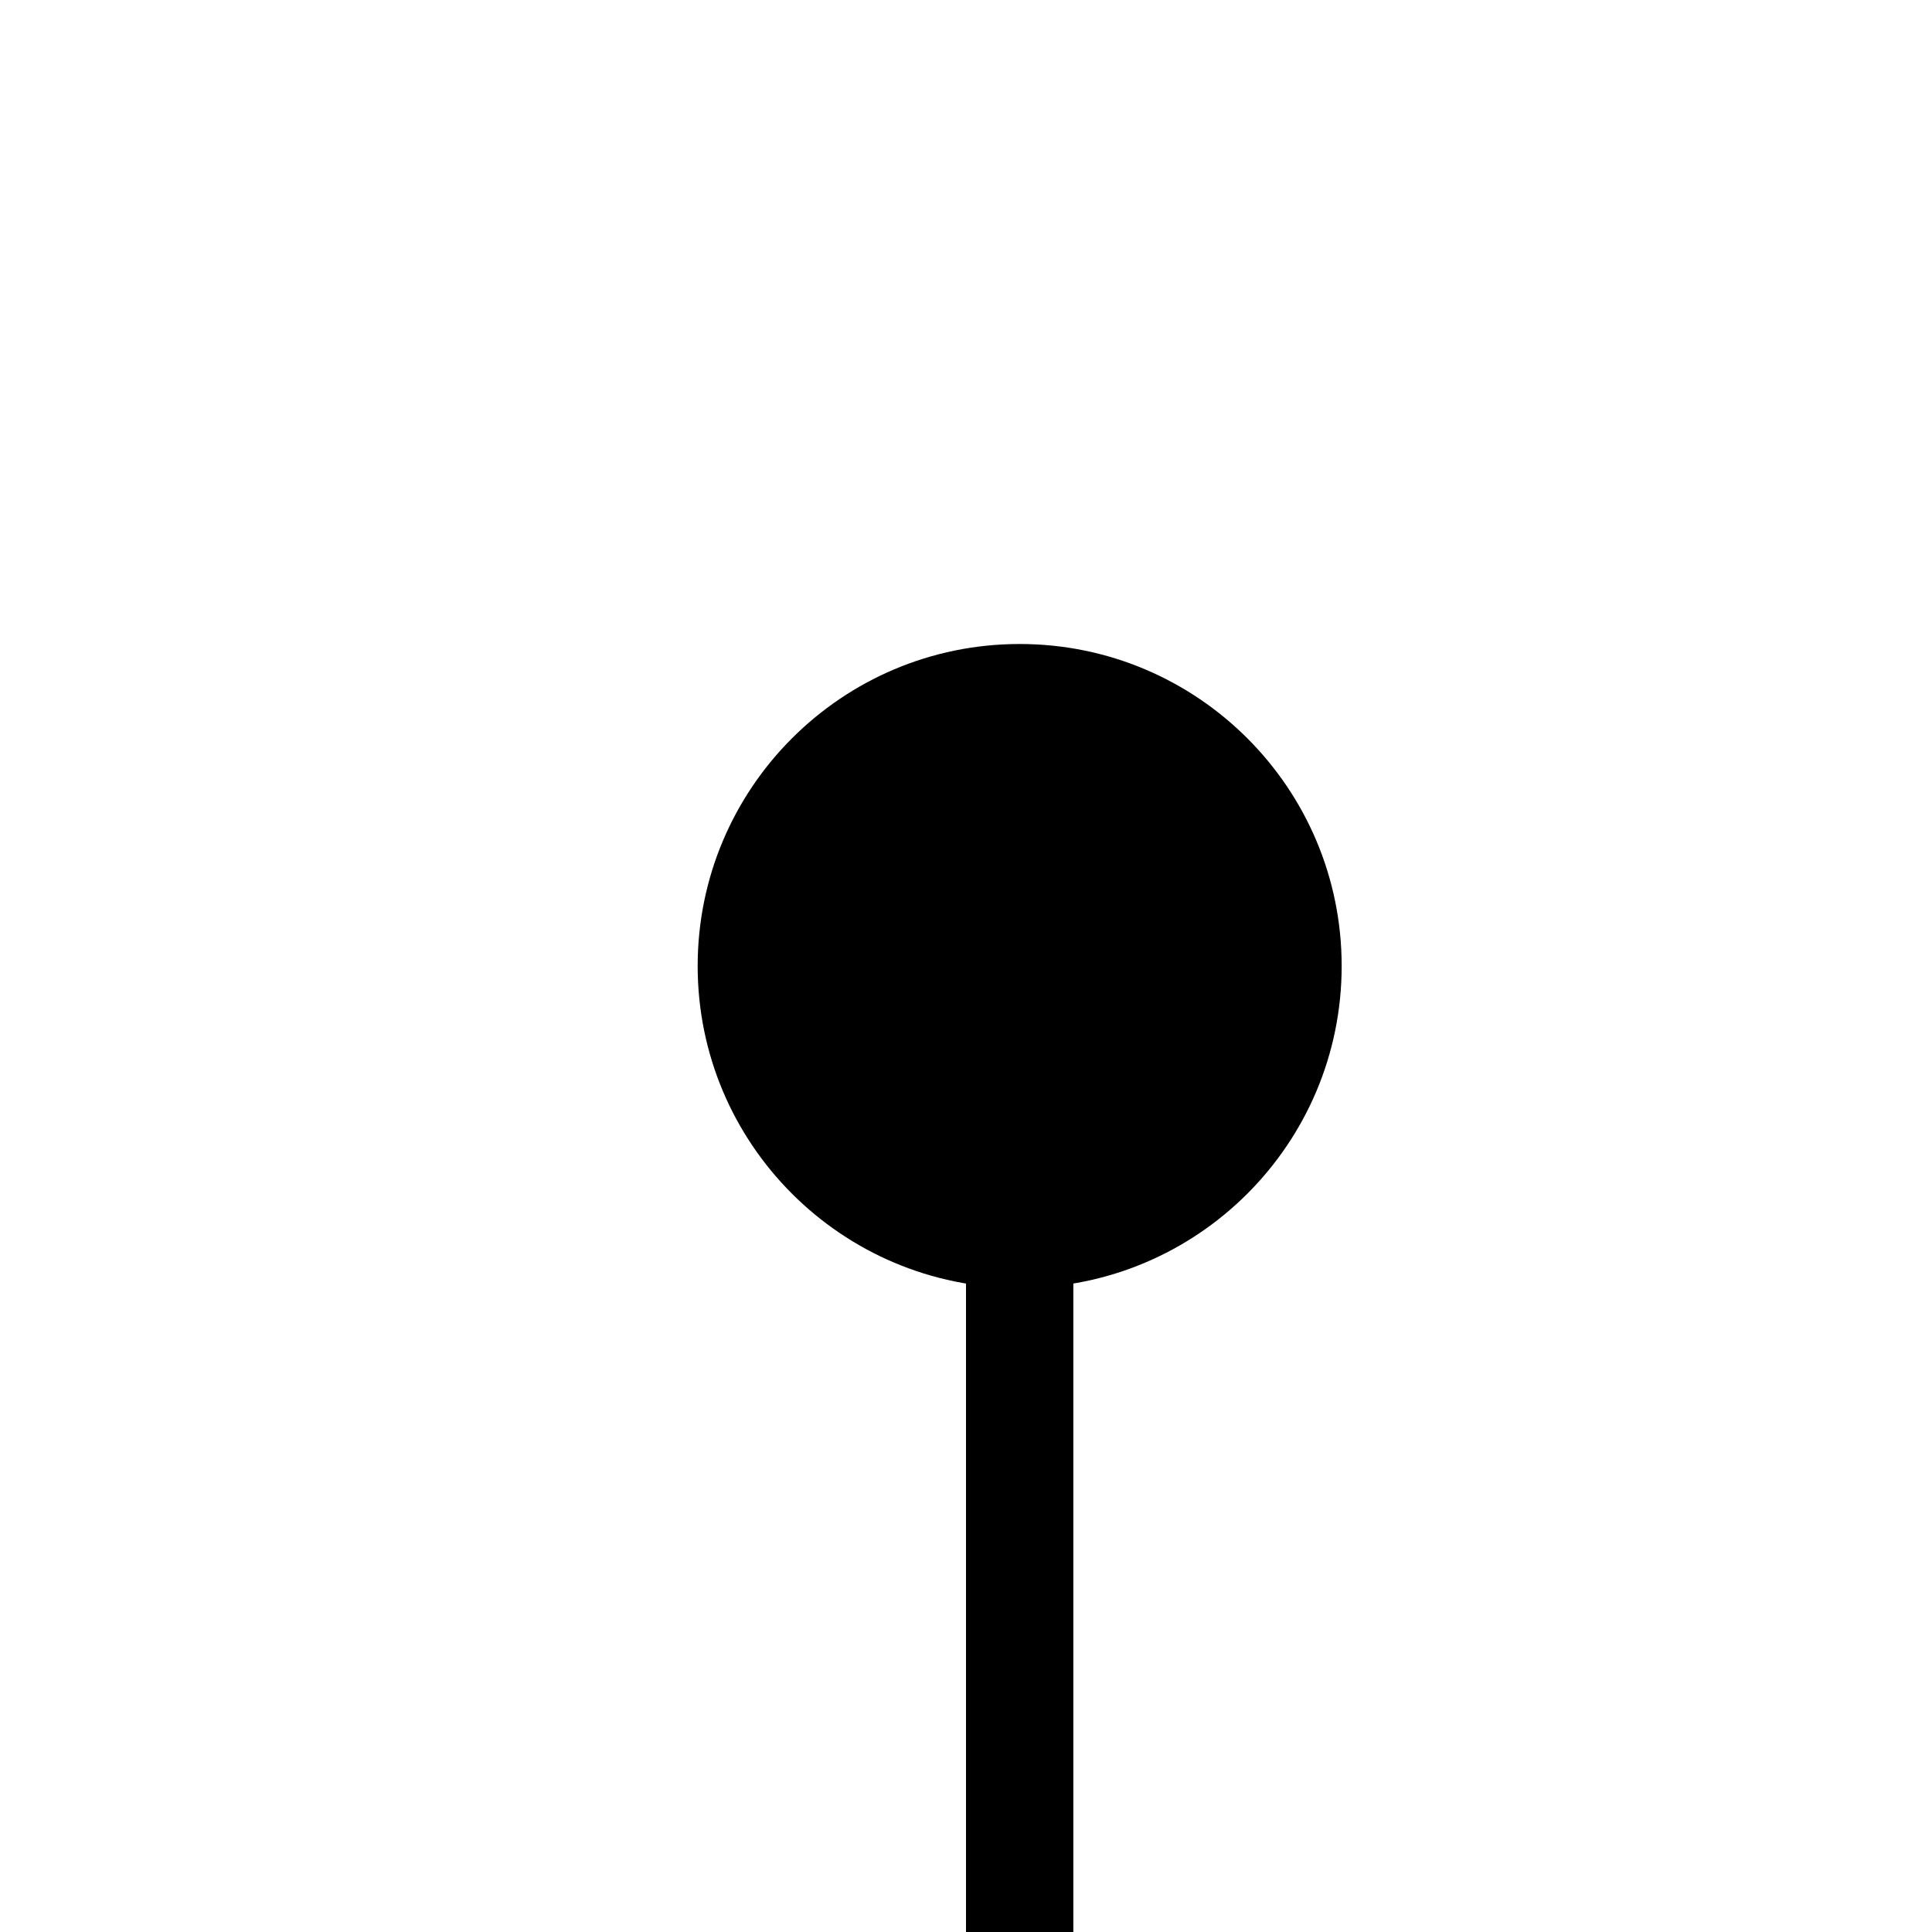
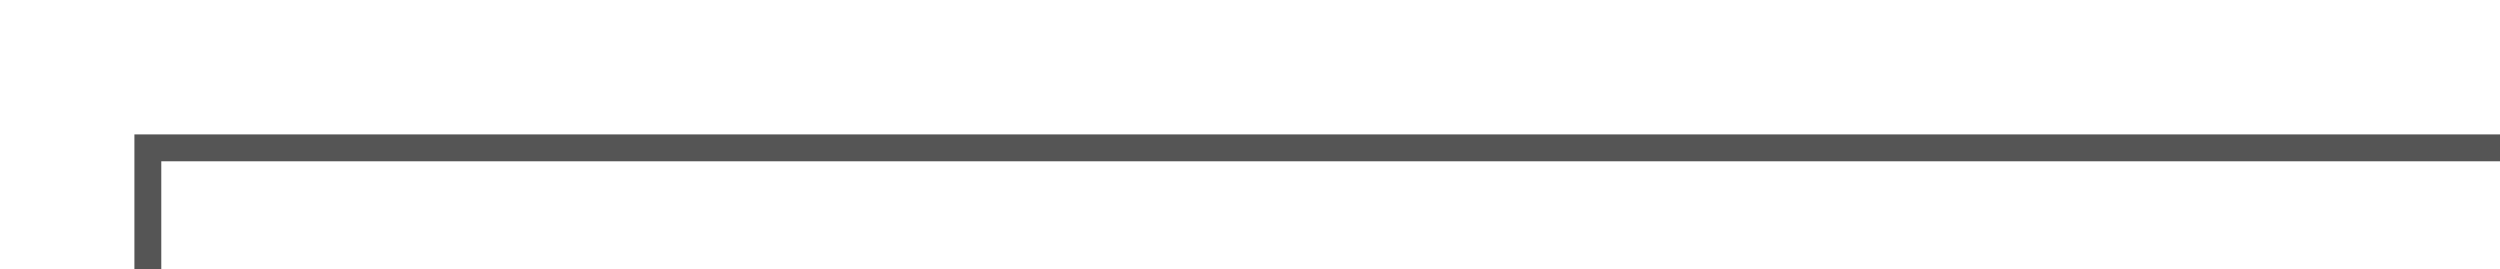
- <svg xmlns="http://www.w3.org/2000/svg" version="1.1" width="18px" height="18px" preserveAspectRatio="xMinYMid meet" viewBox="1468 642  18 16">
-   <path d="M 1477.5 648  L 1477.5 669  A 5 5 0 0 0 1482.5 674.5 L 1535 674.5  " stroke-width="1" stroke="#000000" fill="none" />
-   <path d="M 1477.5 647  A 3 3 0 0 0 1474.5 650 A 3 3 0 0 0 1477.5 653 A 3 3 0 0 0 1480.5 650 A 3 3 0 0 0 1477.5 647 Z " fill-rule="nonzero" fill="#000000" stroke="none" />
+ <svg xmlns="http://www.w3.org/2000/svg" version="1.1" width="93px" height="10px" preserveAspectRatio="xMinYMid meet" viewBox="3206 302  93 8">
+   <path d="M 3125 336.5  L 3211.5 336.5  L 3211.5 306.5  L 3299.5 306.5  " stroke-width="1" stroke="#555555" fill="none" />
+   <path d="M 3127 333.5  A 3 3 0 0 0 3124 336.5 A 3 3 0 0 0 3127 339.5 A 3 3 0 0 0 3130 336.5 A 3 3 0 0 0 3127 333.5 Z " fill-rule="nonzero" fill="#555555" stroke="none" />
</svg>
